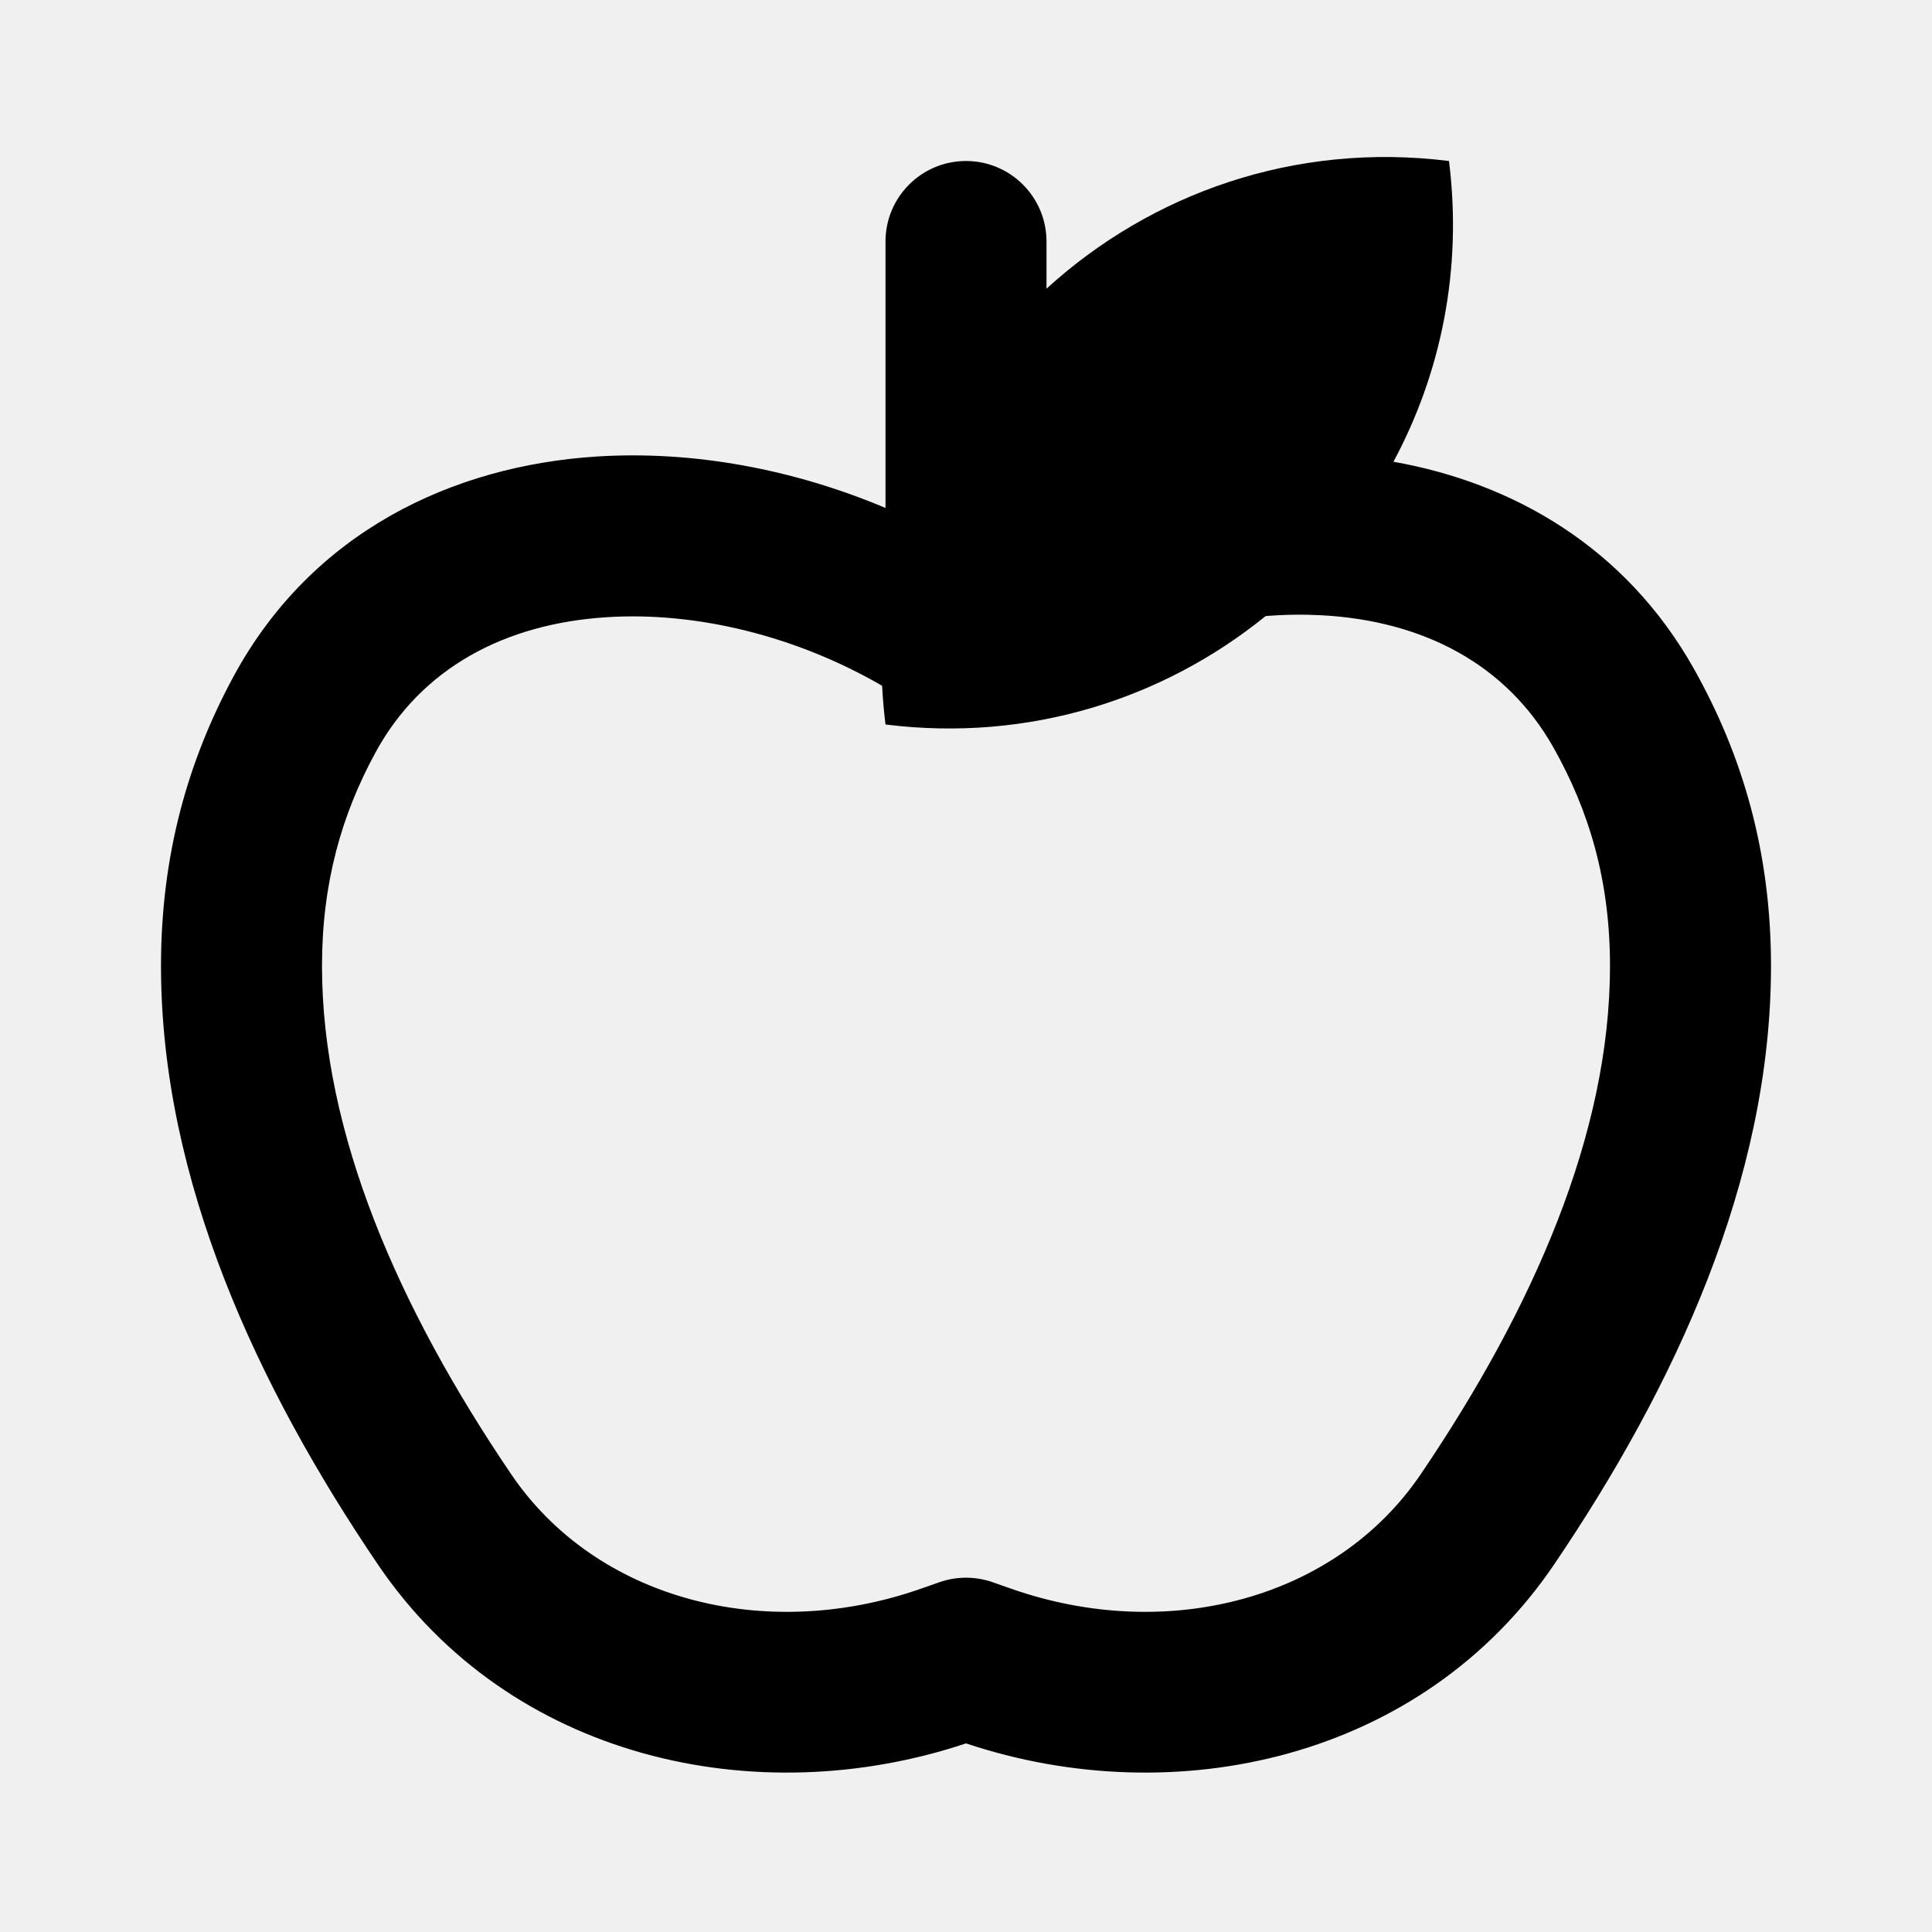
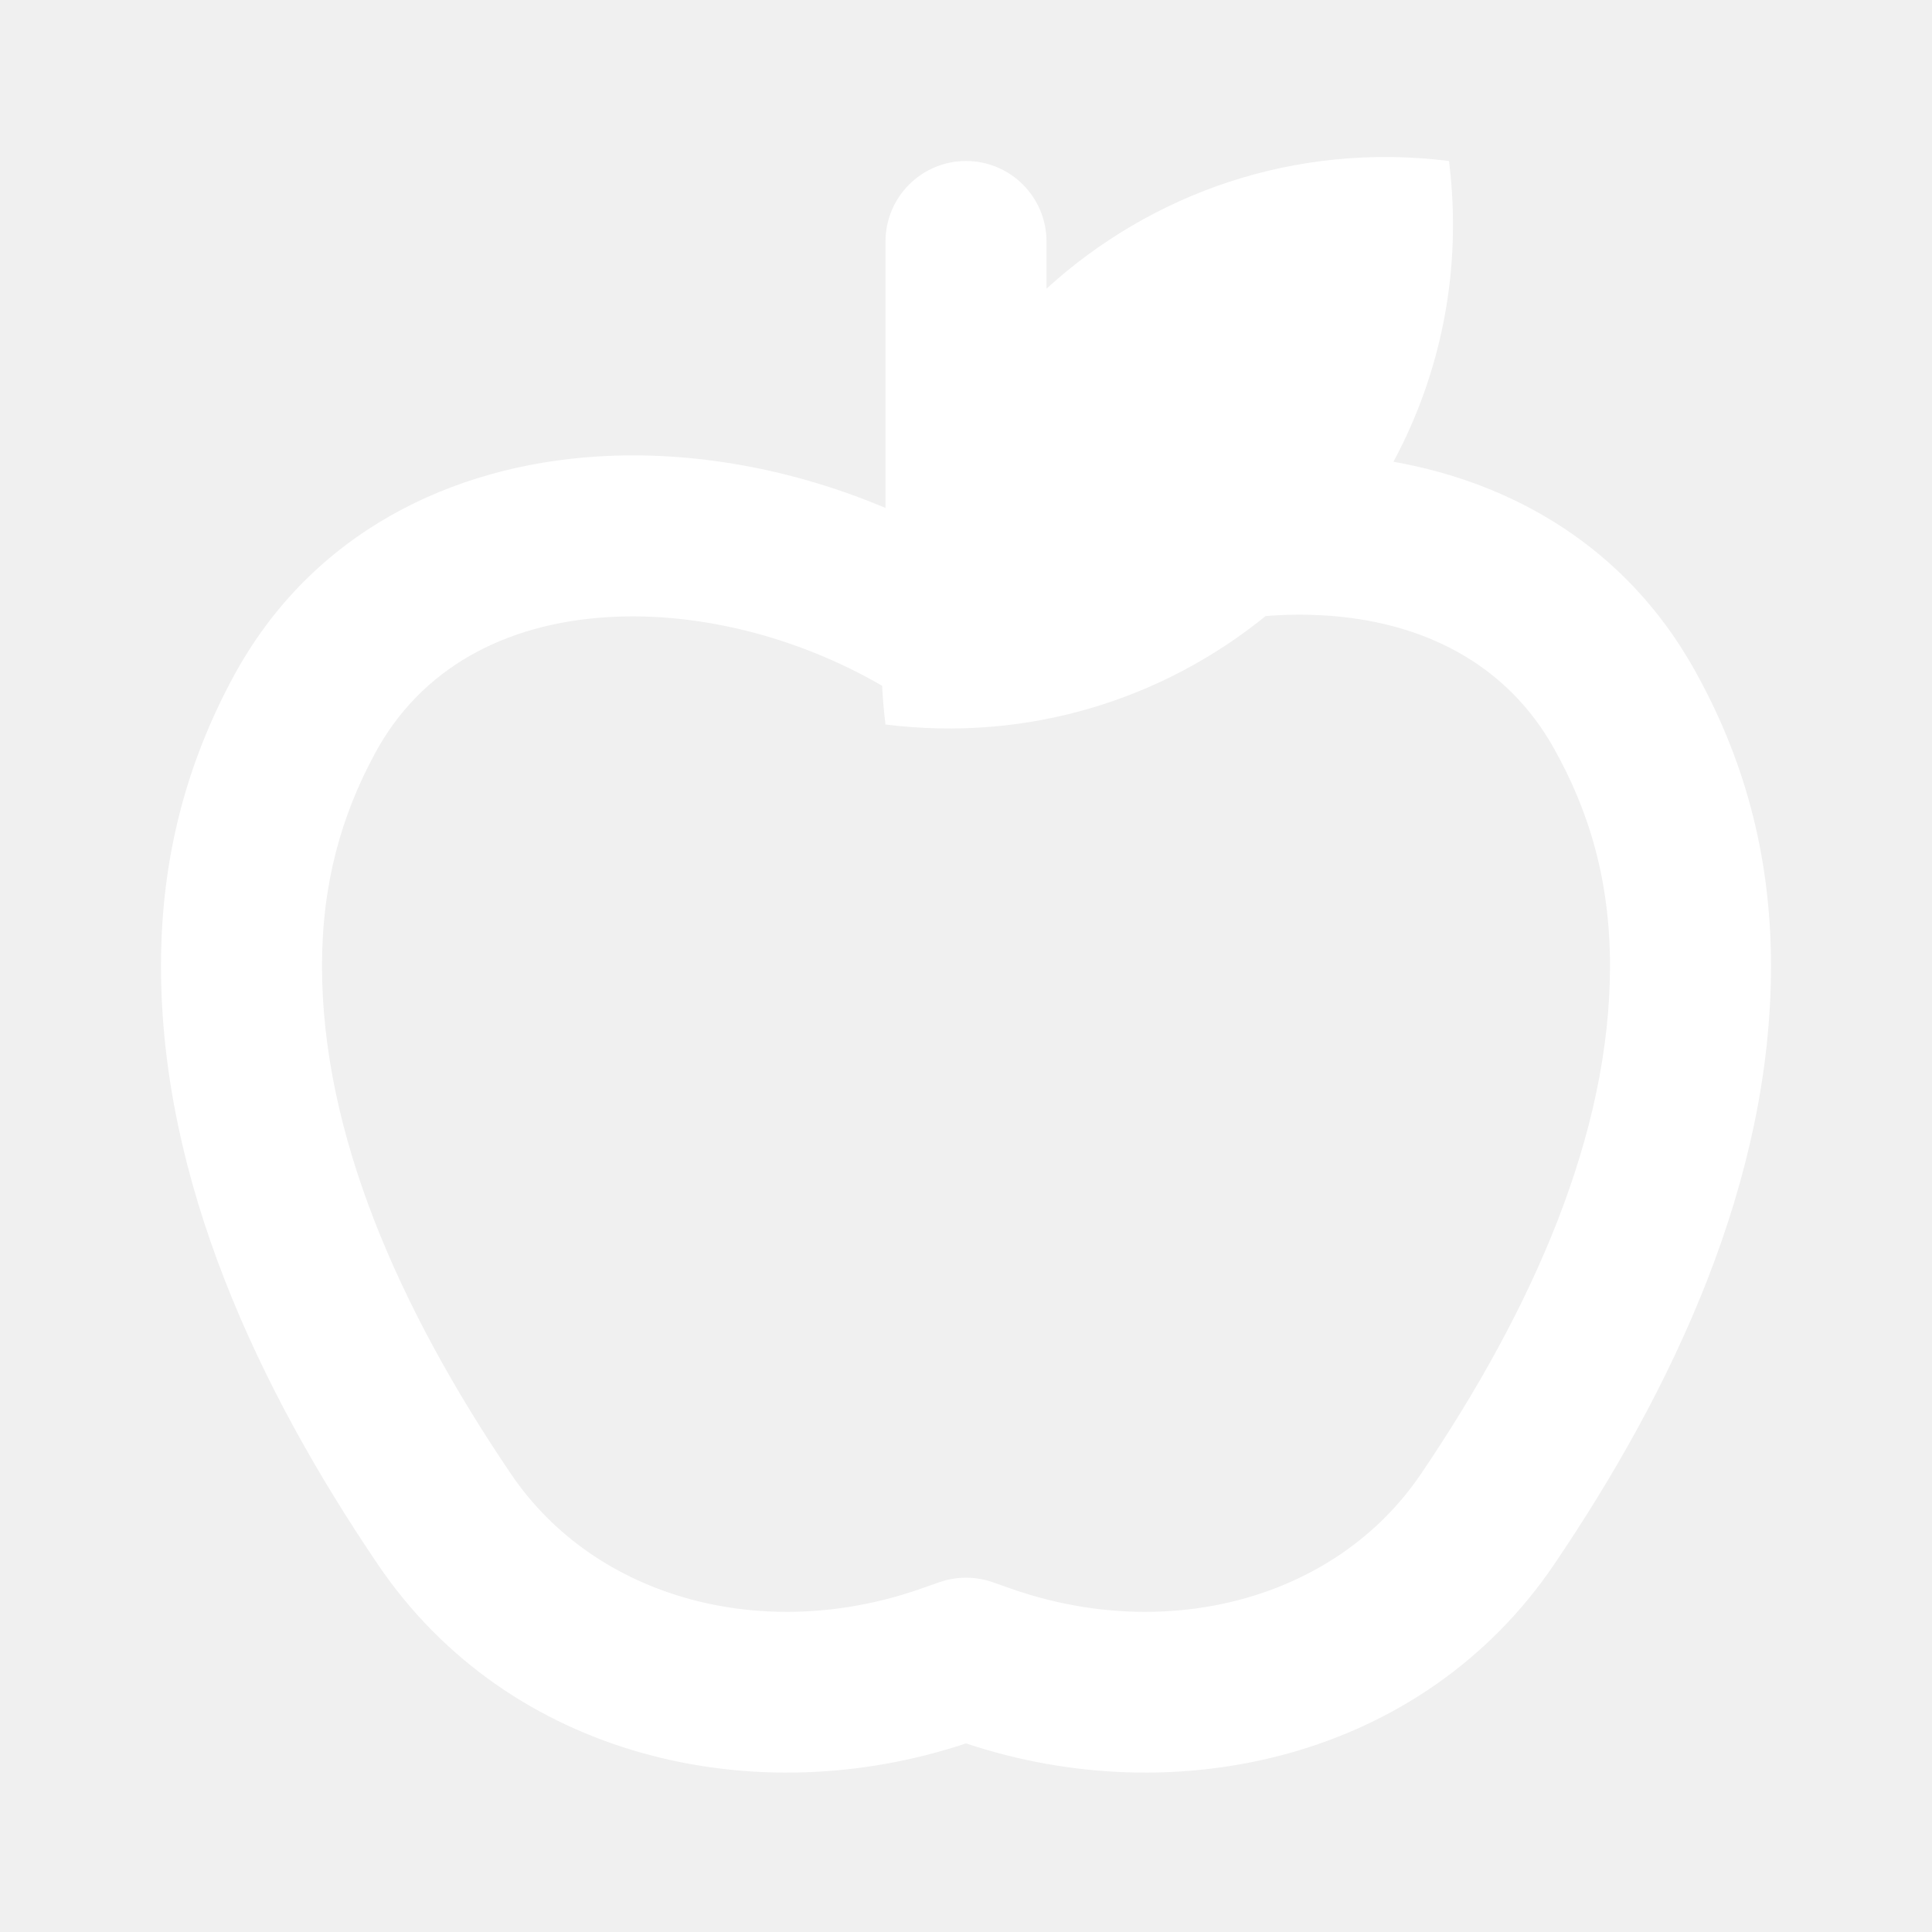
<svg xmlns="http://www.w3.org/2000/svg" width="800px" height="800px" viewBox="0 0 24 24" fill="#ffffff">
-   <path fill-rule="evenodd" clip-rule="evenodd" d="M10.958 8.519C10.966 8.678 10.98 8.839 11 9C12.787 9.223 14.457 8.679 15.722 7.653C15.957 7.634 16.19 7.631 16.417 7.643C17.674 7.711 18.711 8.246 19.297 9.285C19.742 10.074 20 10.94 20 12C20 14.082 19.046 16.252 17.65 18.312C16.596 19.867 14.504 20.416 12.562 19.736L12.331 19.655C12.117 19.58 11.883 19.58 11.669 19.655L11.438 19.736C9.496 20.416 7.403 19.867 6.349 18.312C4.953 16.252 4 14.082 4 12C4 10.971 4.243 10.124 4.661 9.354C5.233 8.298 6.272 7.747 7.54 7.667C8.66 7.596 9.898 7.904 10.958 8.519ZM13 3.586V3C13 2.448 12.552 2 12 2C11.448 2 11 2.448 11 3V6.31C9.855 5.827 8.608 5.595 7.414 5.671C5.621 5.785 3.874 6.608 2.902 8.401C2.333 9.452 2 10.625 2 12C2 14.662 3.202 17.233 4.694 19.434C6.333 21.853 9.397 22.526 12 21.657C14.602 22.526 17.667 21.853 19.306 19.434C20.798 17.233 22 14.662 22 12C22 10.581 21.645 9.378 21.039 8.302C20.193 6.802 18.803 6 17.31 5.736C17.898 4.641 18.169 3.355 18 2C16.078 1.76 14.293 2.407 13 3.586Z" fill="#000000" />
+   <path fill-rule="evenodd" clip-rule="evenodd" d="M10.958 8.519C10.966 8.678 10.98 8.839 11 9C12.787 9.223 14.457 8.679 15.722 7.653C15.957 7.634 16.19 7.631 16.417 7.643C17.674 7.711 18.711 8.246 19.297 9.285C19.742 10.074 20 10.94 20 12C20 14.082 19.046 16.252 17.65 18.312C16.596 19.867 14.504 20.416 12.562 19.736L12.331 19.655C12.117 19.58 11.883 19.58 11.669 19.655L11.438 19.736C9.496 20.416 7.403 19.867 6.349 18.312C4.953 16.252 4 14.082 4 12C4 10.971 4.243 10.124 4.661 9.354C5.233 8.298 6.272 7.747 7.54 7.667C8.66 7.596 9.898 7.904 10.958 8.519ZM13 3.586V3C13 2.448 12.552 2 12 2C11.448 2 11 2.448 11 3V6.31C9.855 5.827 8.608 5.595 7.414 5.671C5.621 5.785 3.874 6.608 2.902 8.401C2.333 9.452 2 10.625 2 12C2 14.662 3.202 17.233 4.694 19.434C6.333 21.853 9.397 22.526 12 21.657C14.602 22.526 17.667 21.853 19.306 19.434C20.798 17.233 22 14.662 22 12C22 10.581 21.645 9.378 21.039 8.302C20.193 6.802 18.803 6 17.31 5.736C17.898 4.641 18.169 3.355 18 2C16.078 1.76 14.293 2.407 13 3.586Z" fill="#ffffff" />
</svg>
